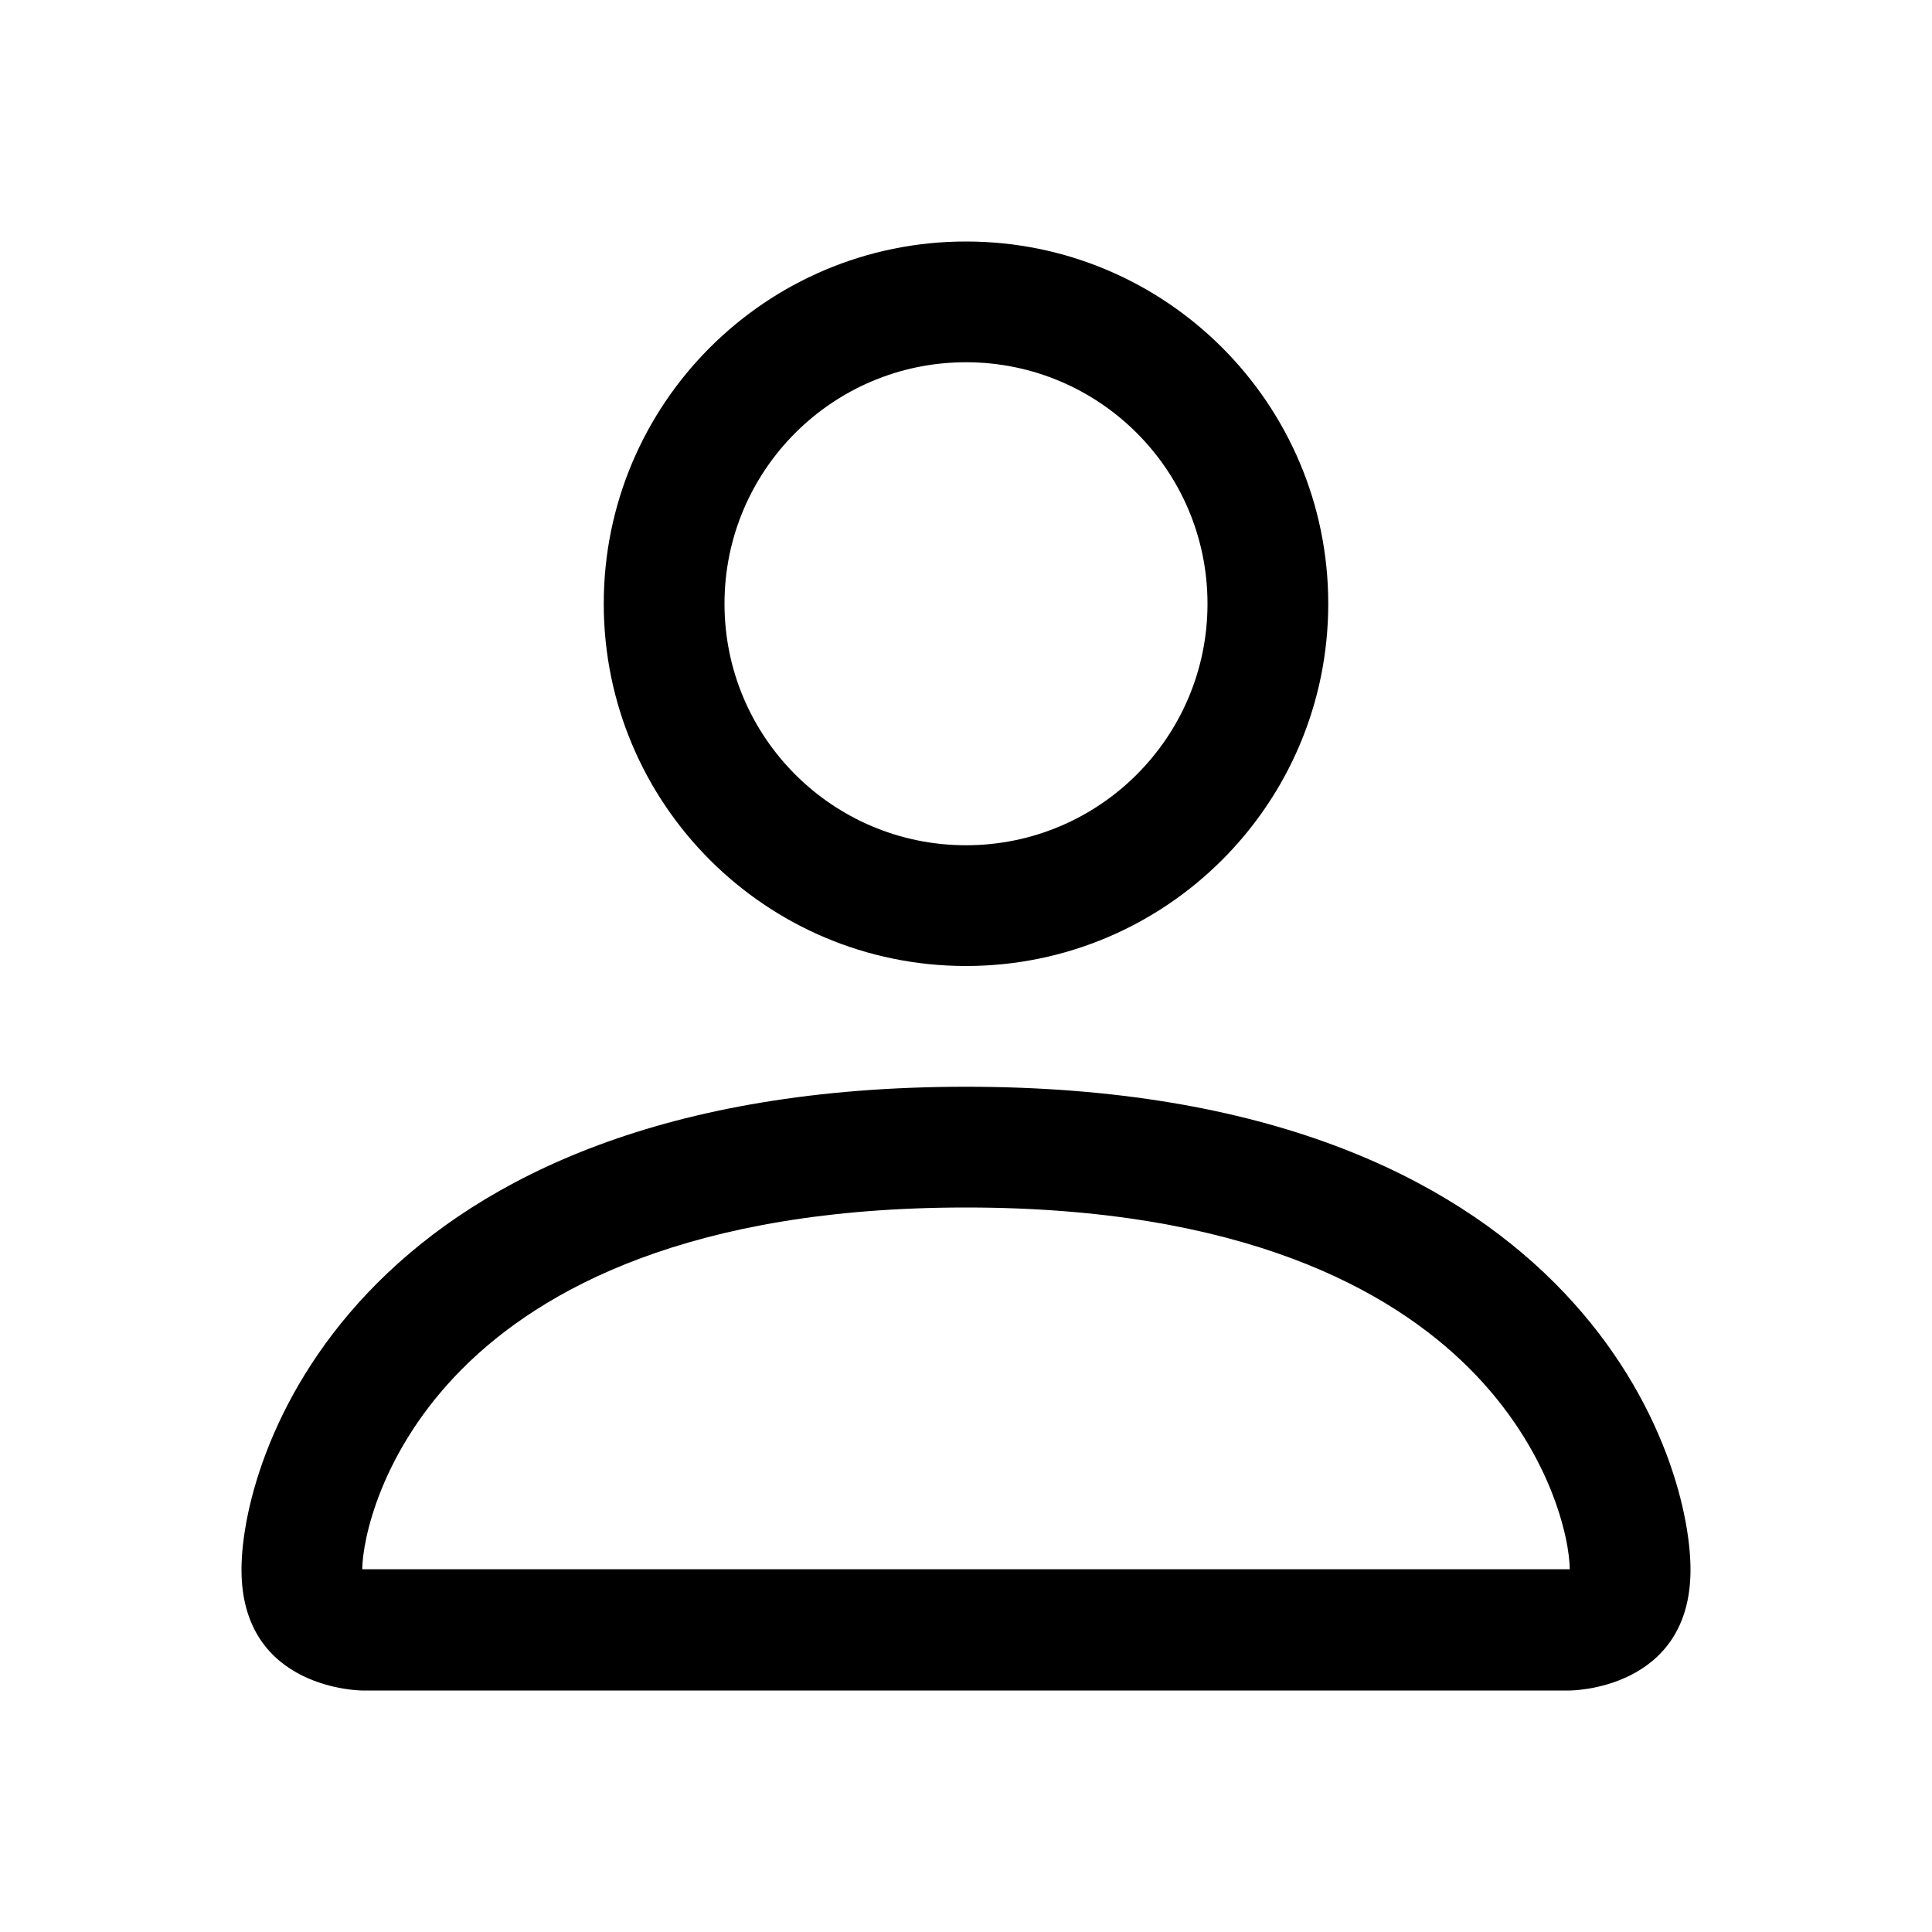
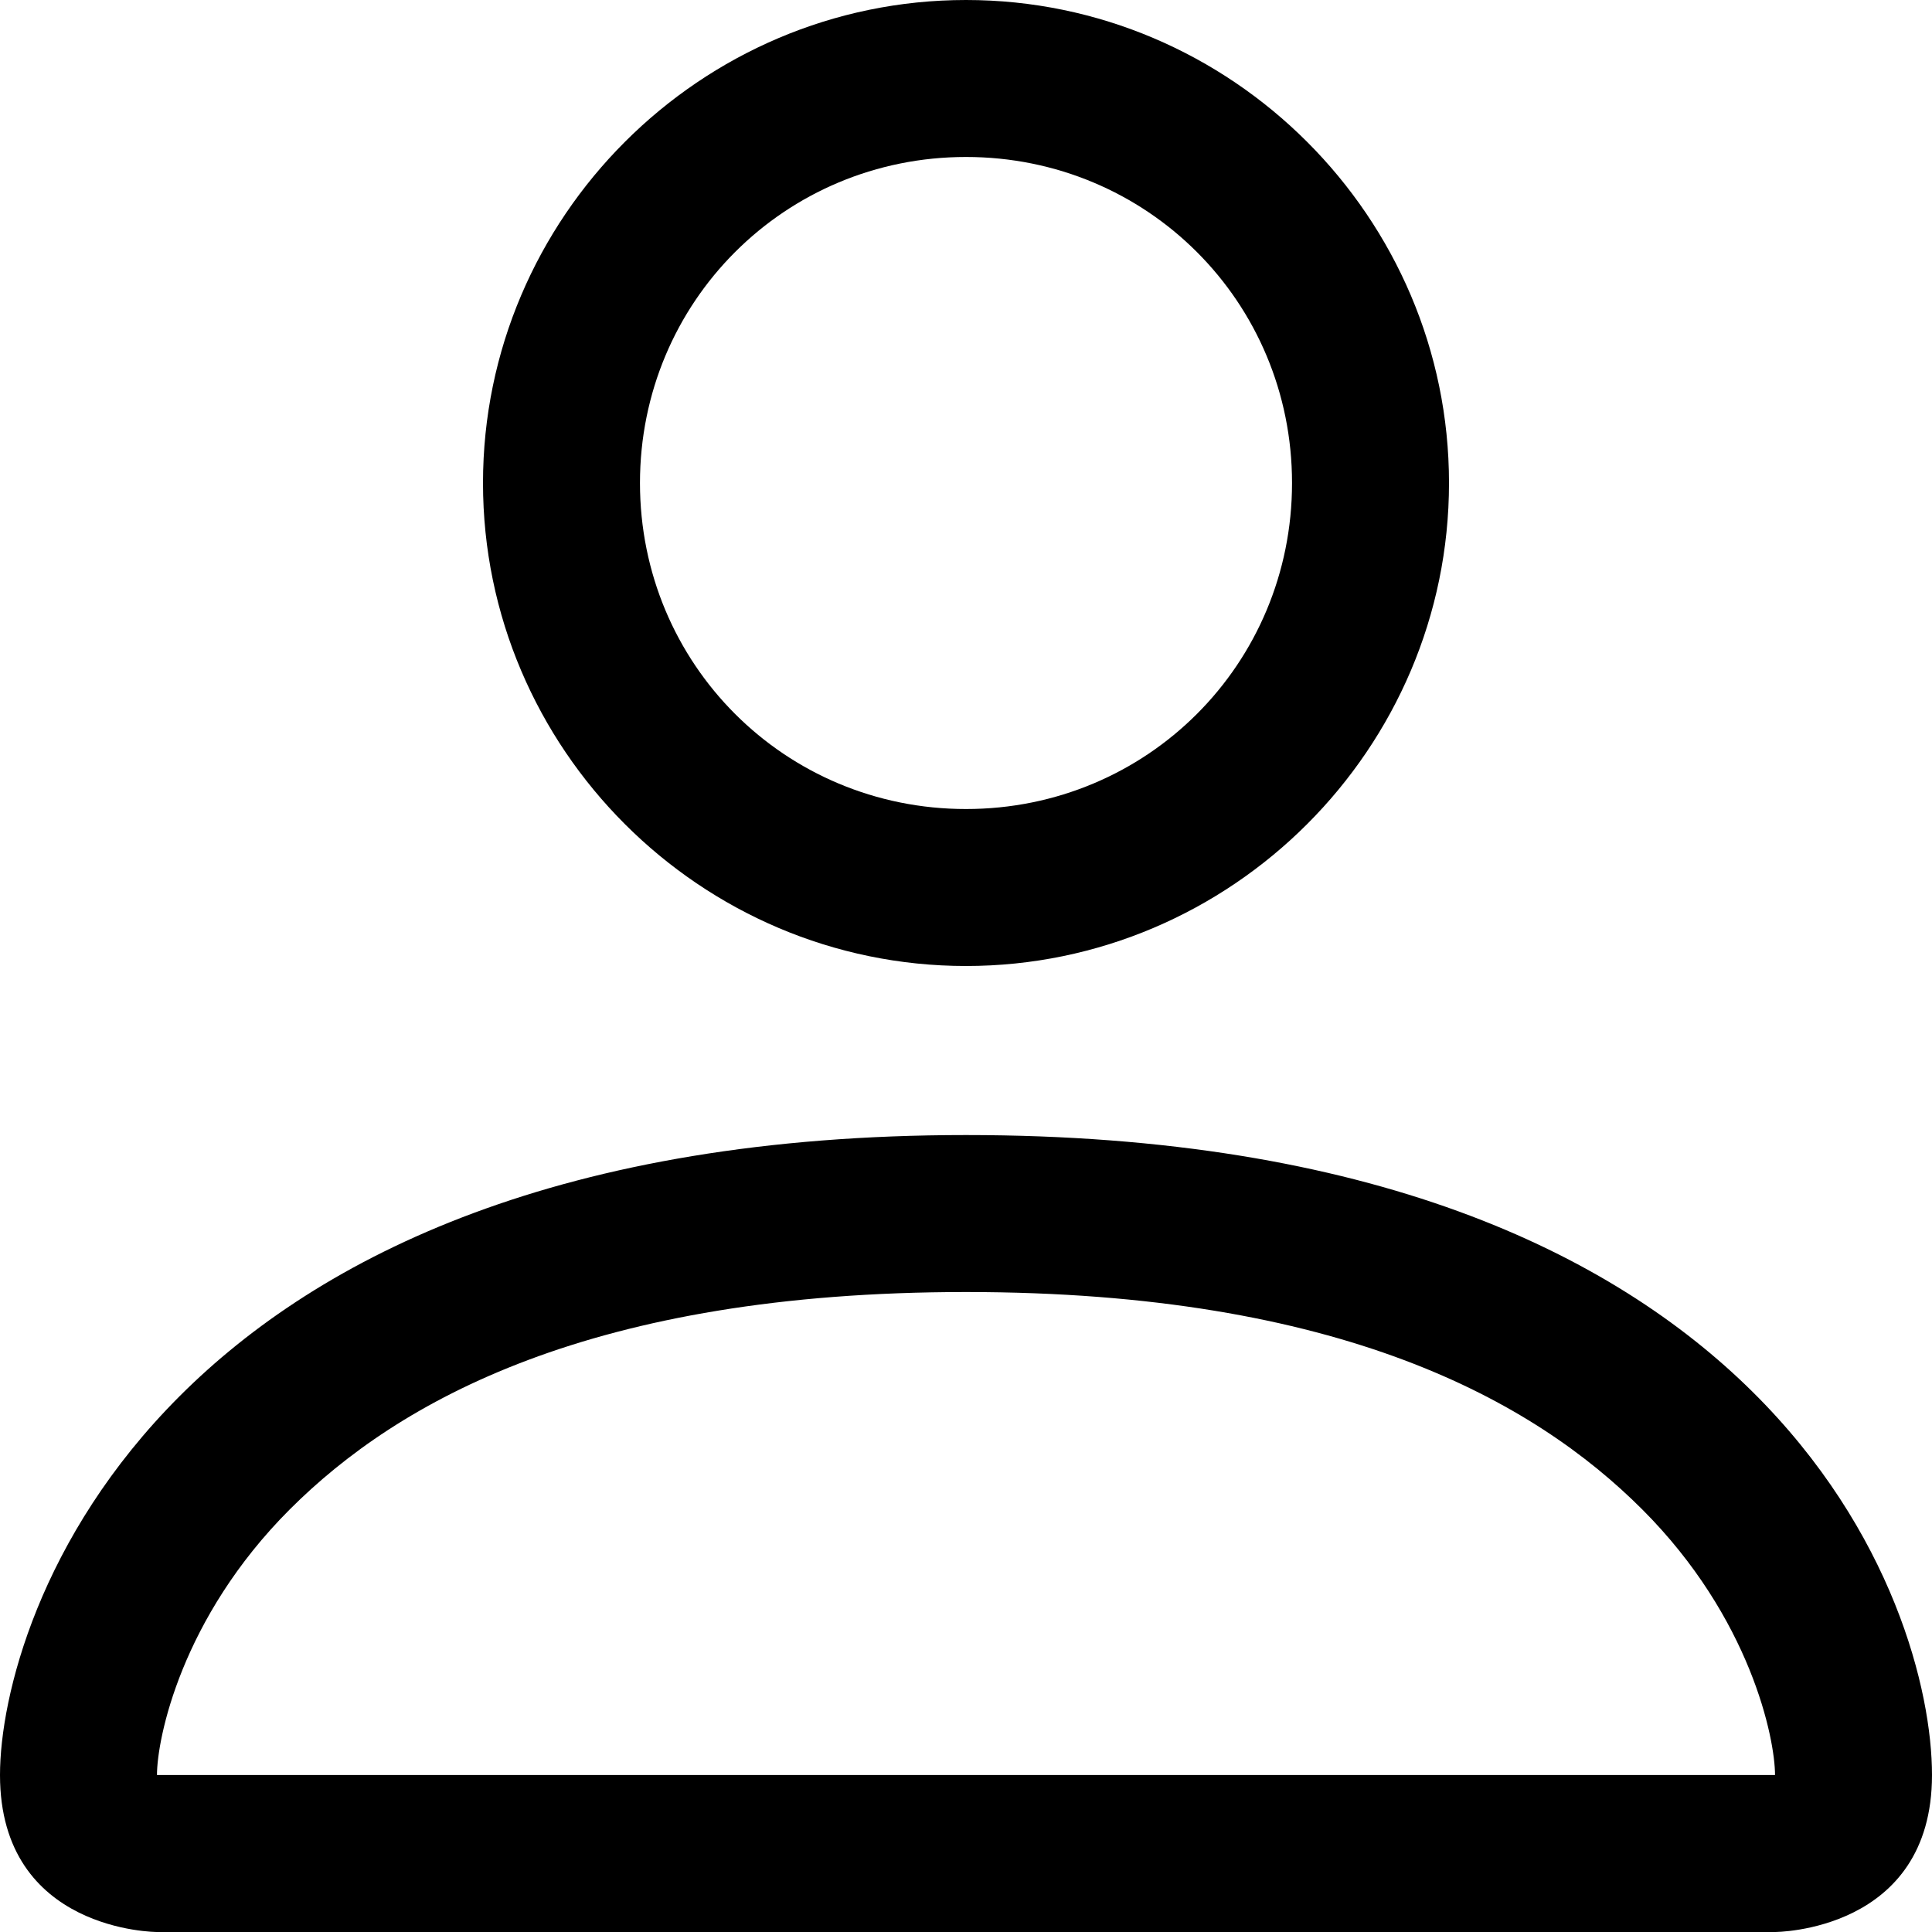
- <svg xmlns="http://www.w3.org/2000/svg" width="16" height="16" fill="currentColor" class="bi bi-person" viewBox="0 0 16 16">
-   <path d="M8 8a3 3 0 1 0 0-6 3 3 0 0 0 0 6m2-3a2 2 0 1 1-4 0 2 2 0 0 1 4 0m4 8c0 1-1 1-1 1H3s-1 0-1-1 1-4 6-4 6 3 6 4m-1-.004c-.001-.246-.154-.986-.832-1.664C11.516 10.68 10.289 10 8 10s-3.516.68-4.168 1.332c-.678.678-.83 1.418-.832 1.664z" />
+ <svg xmlns="http://www.w3.org/2000/svg" version="1.1" id="Layer_1" x="0px" y="0px" viewBox="0 0 16 16" style="enable-background:new 0 0 16 16;" xml:space="preserve">
+   <path d="M8,8c2.2,0,4-1.8,4-4s-1.8-4-4-4S4,1.8,4,4S5.8,8,8,8 M10.7,4c0,1.5-1.2,2.7-2.7,2.7S5.3,5.5,5.3,4S6.5,1.3,8,1.3  S10.7,2.5,10.7,4 M16,14.7c0,1.3-1.3,1.3-1.3,1.3H1.3c0,0-1.3,0-1.3-1.3s1.3-5.3,8-5.3S16,13.3,16,14.7 M14.7,14.7  c0-0.3-0.2-1.3-1.1-2.2c-0.9-0.9-2.5-1.8-5.6-1.8s-4.7,0.9-5.6,1.8c-0.9,0.9-1.1,1.9-1.1,2.2H14.7z" />
</svg>
